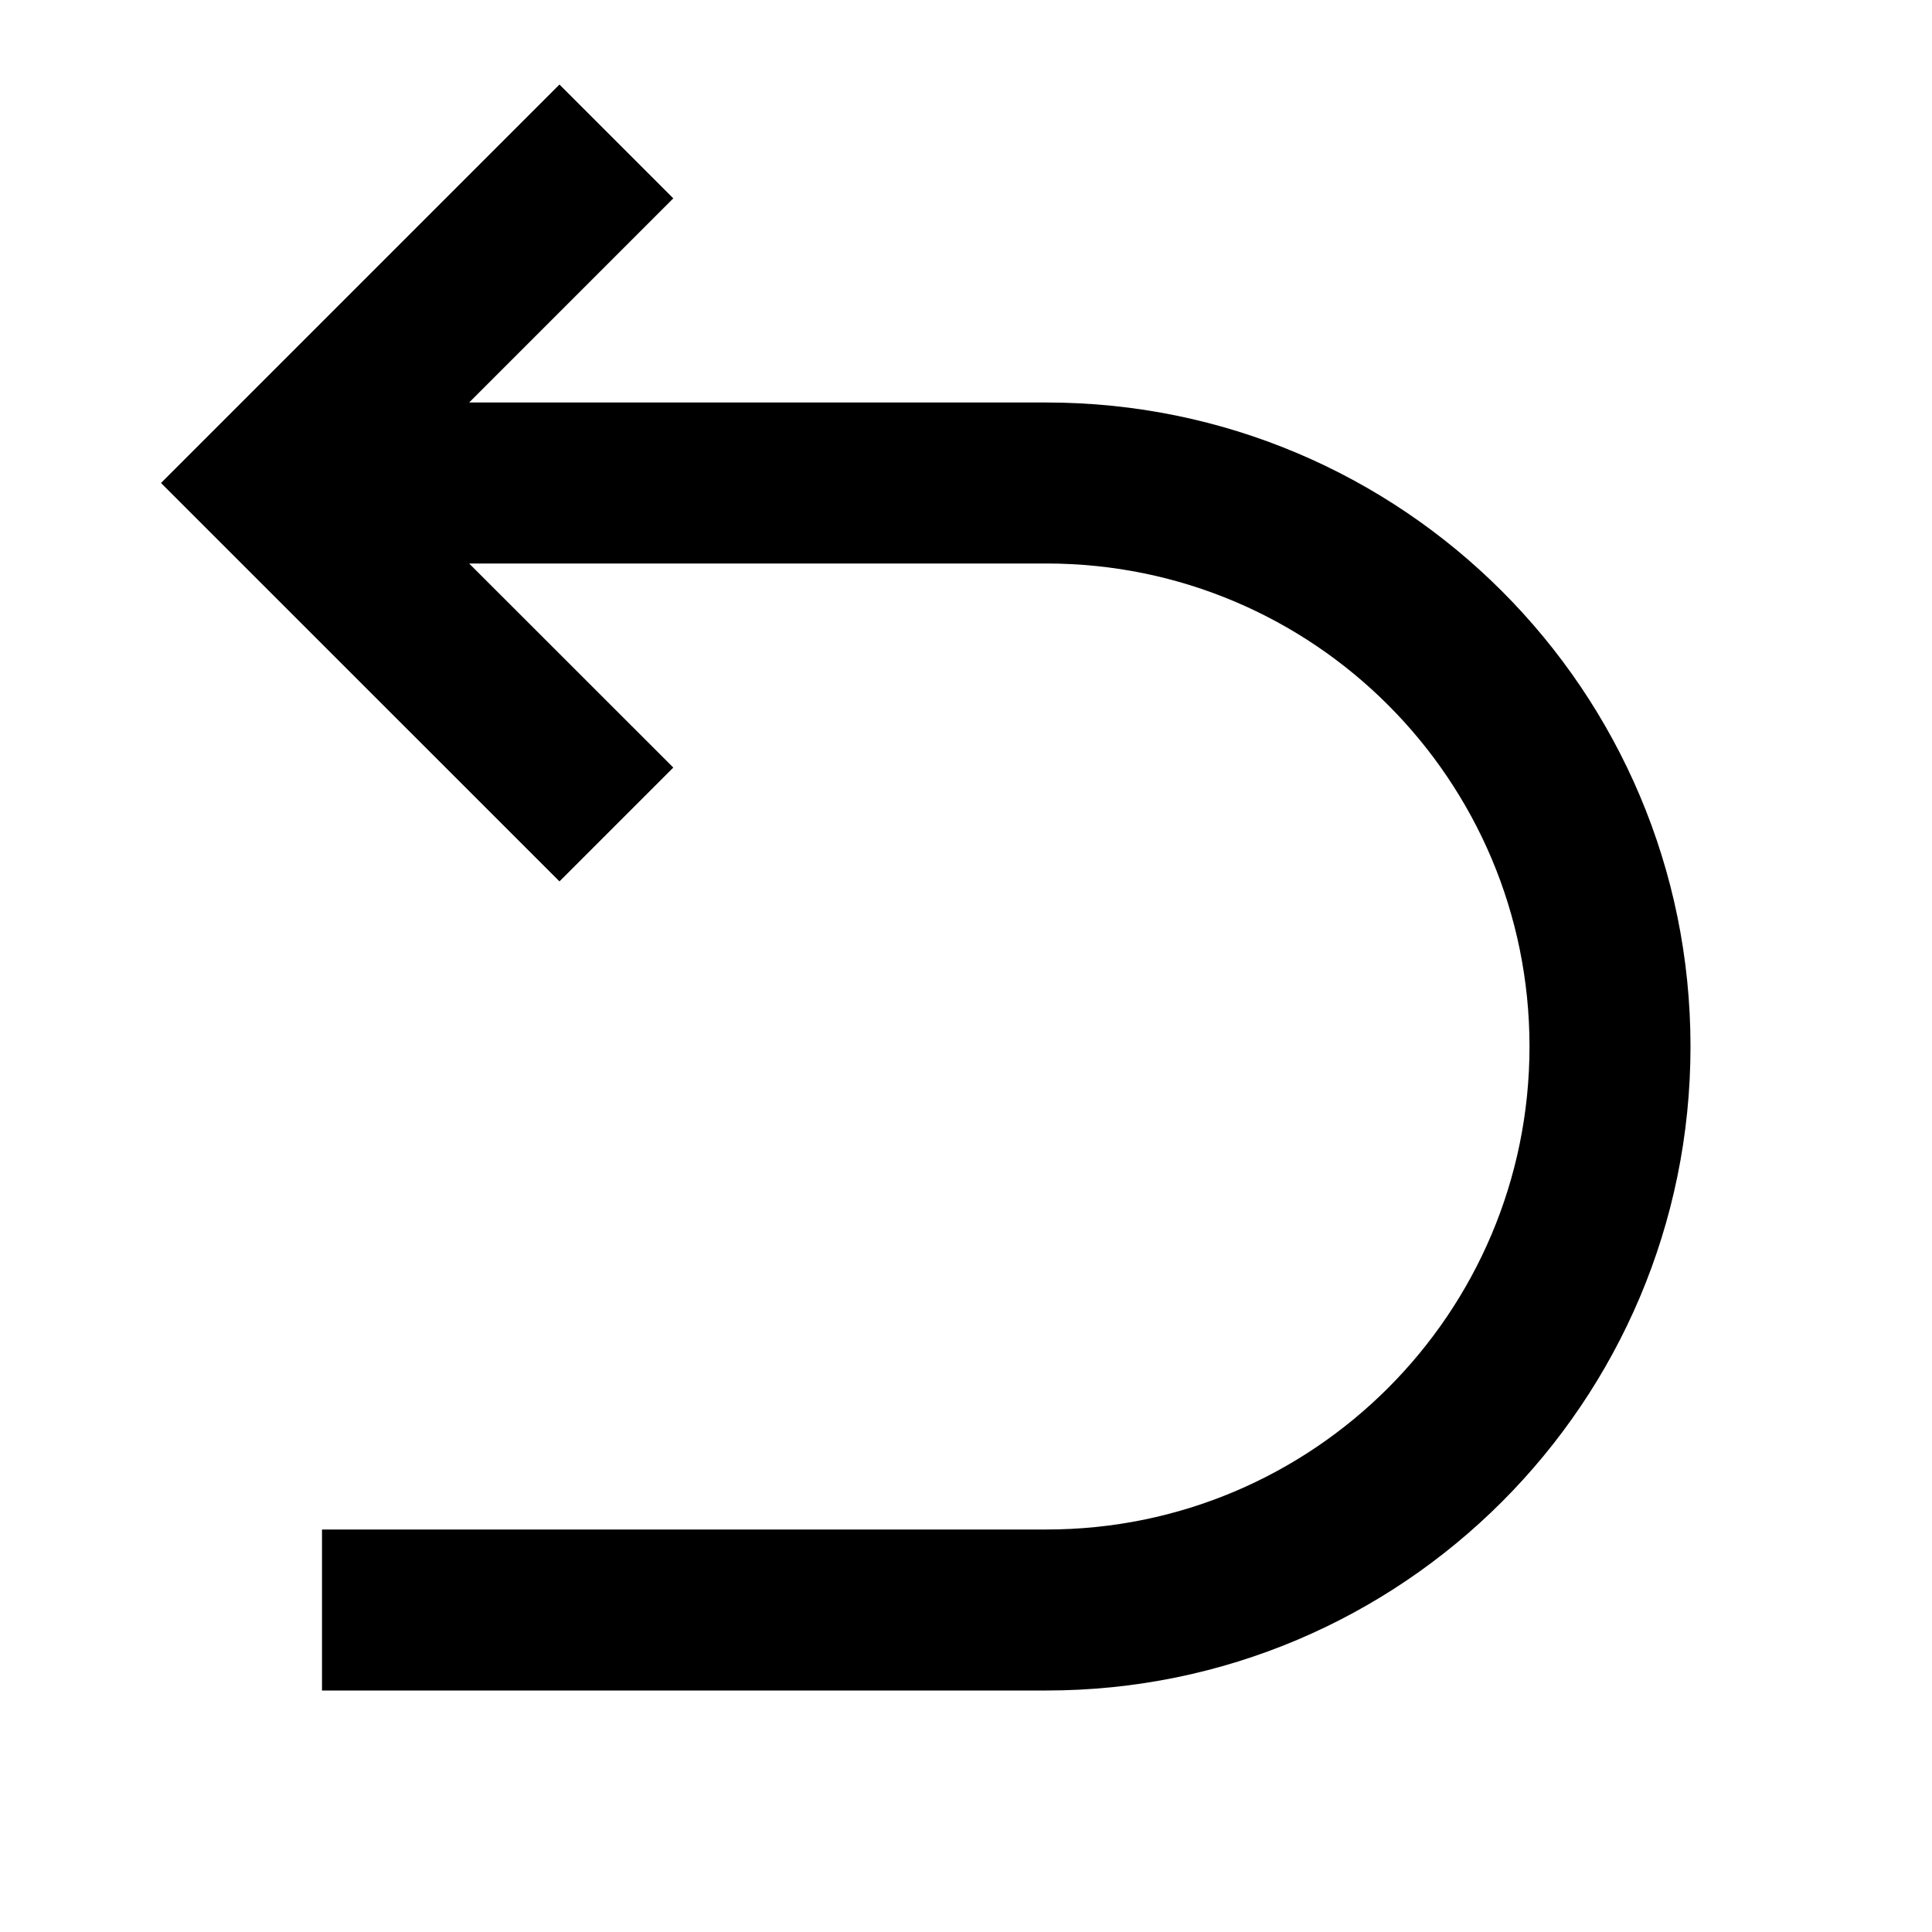
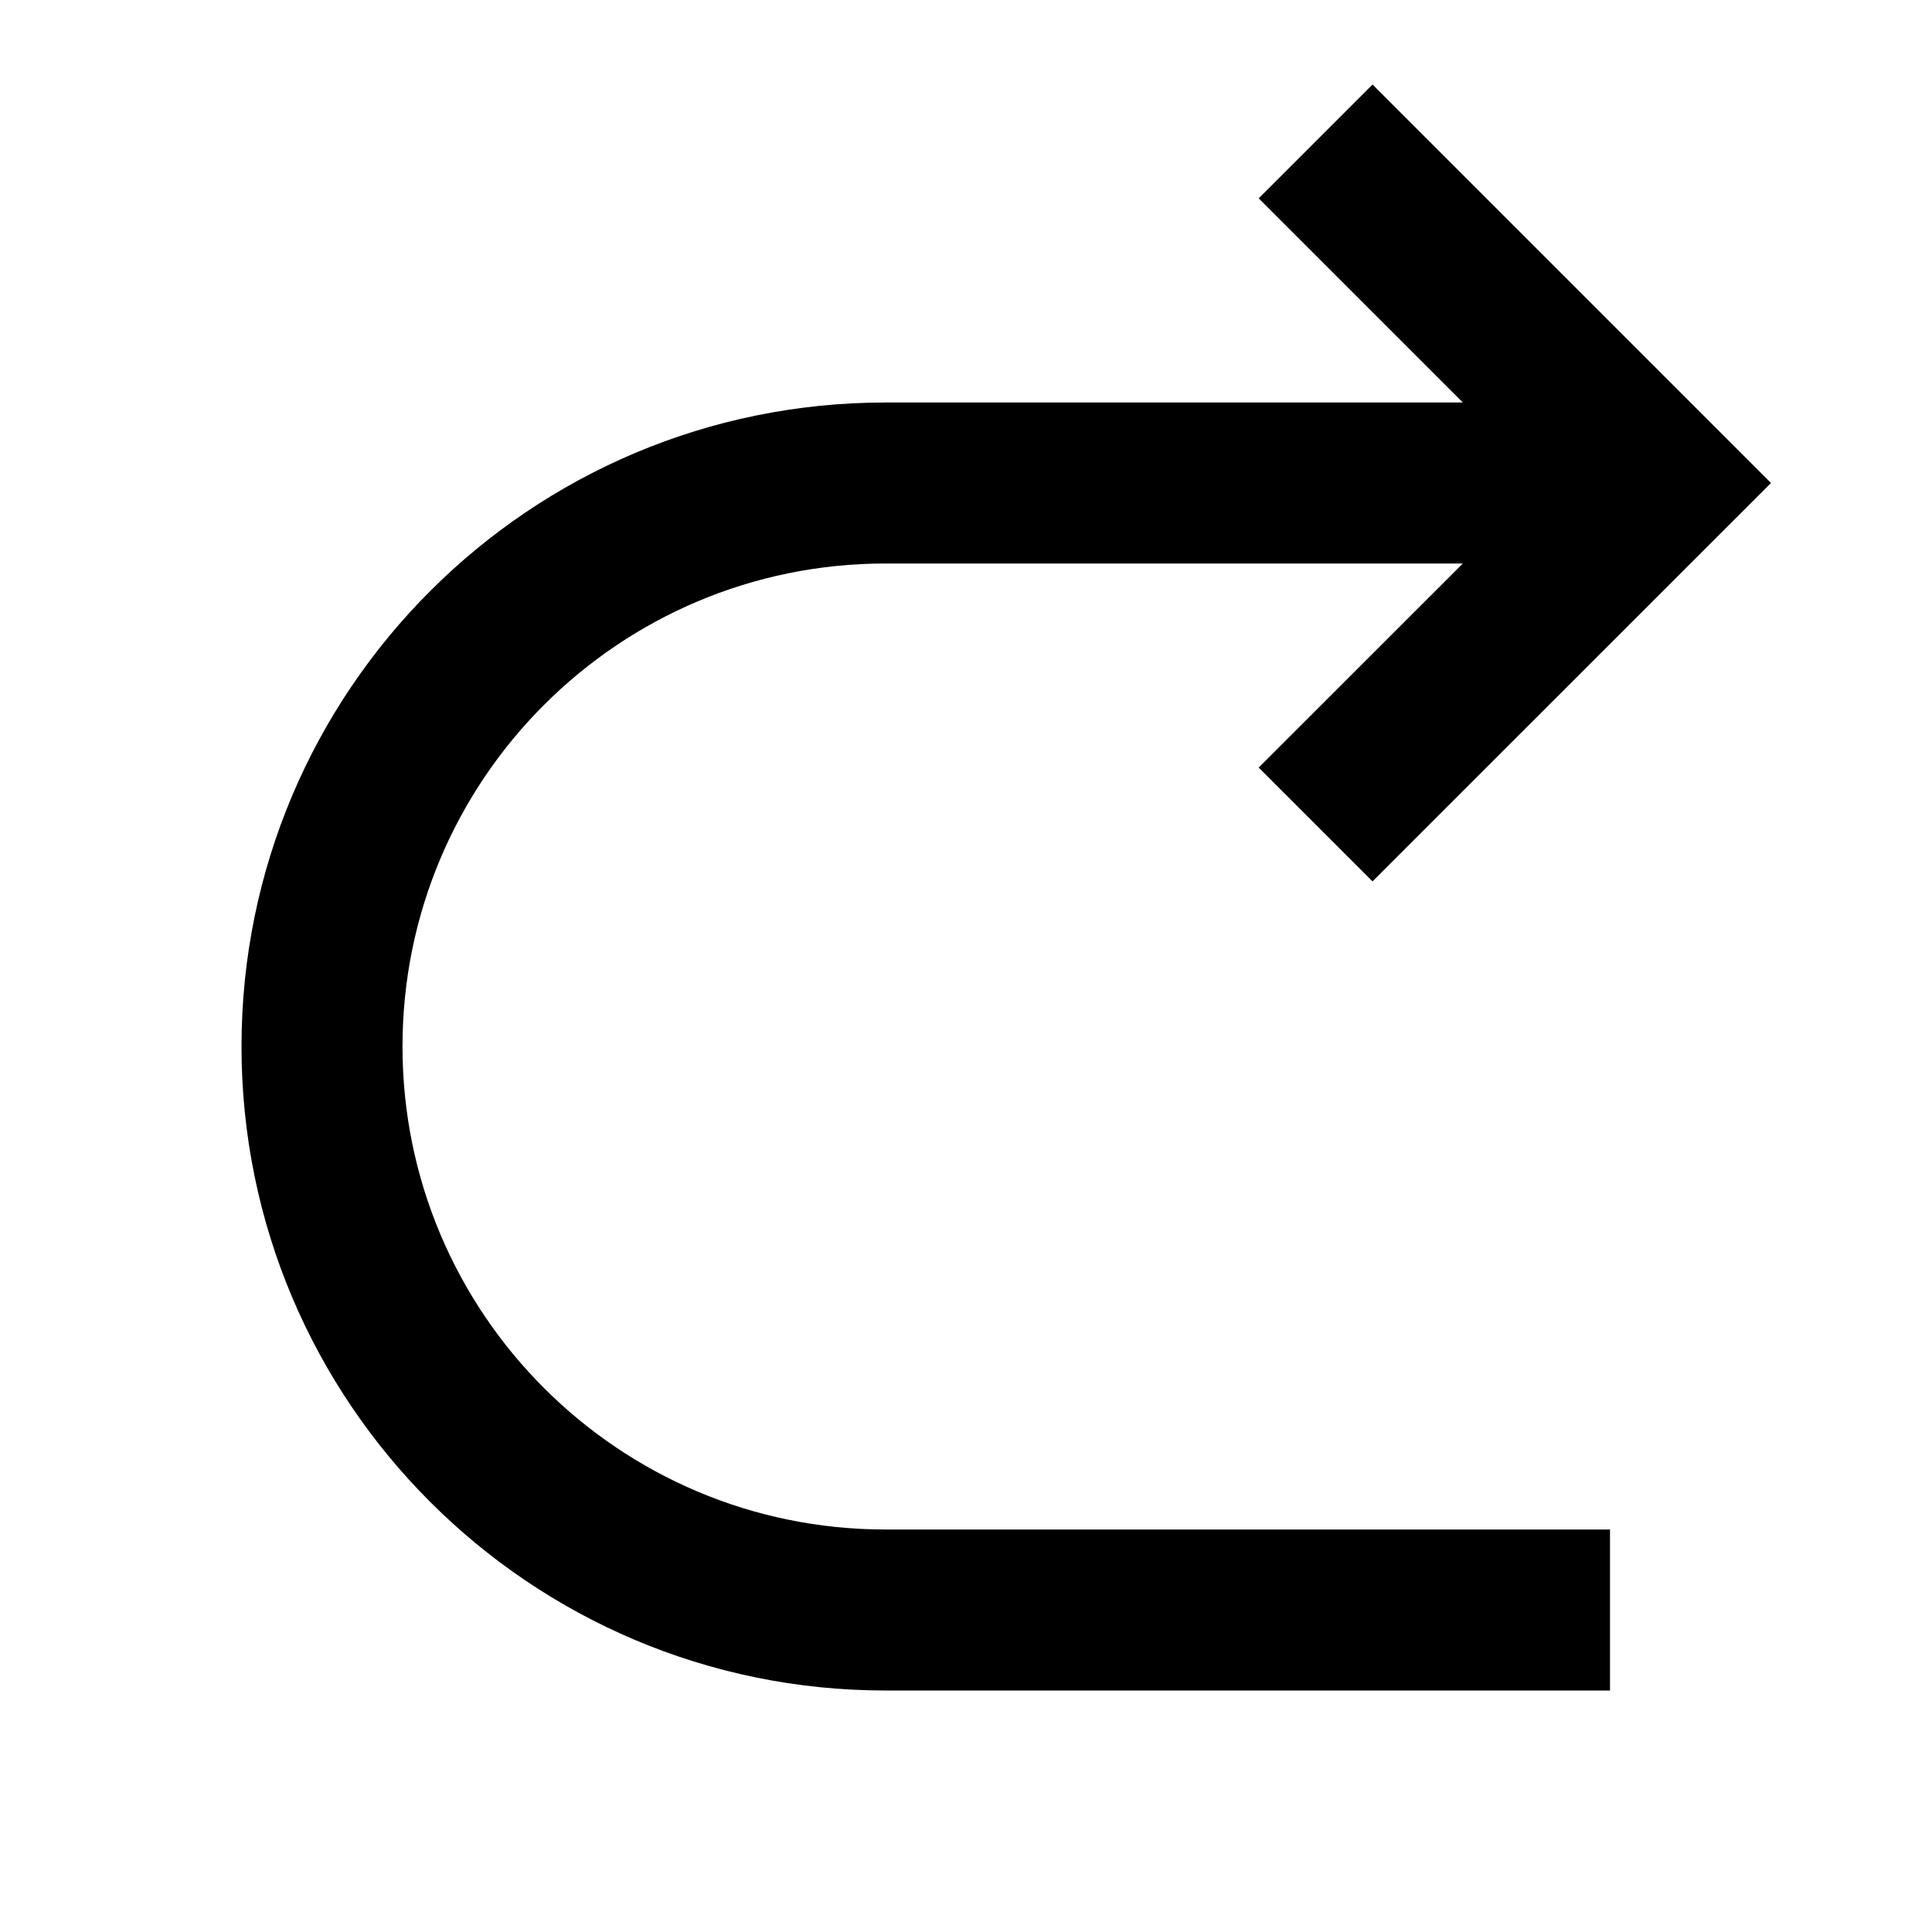
<svg xmlns="http://www.w3.org/2000/svg" viewBox="0 0 24 24" fill="currentColor">
-   <path d="M5.828 7L8.364 9.535L6.95 10.949L2 6L6.95 1.05L8.364 2.464L5.828 5H13C17.418 5 21 8.581 21 13C21 17.418 17.418 21 13 21H4V19H13C16.314 19 19 16.313 19 13C19 9.686 16.314 7 13 7H5.828Z" />
+   <path d="M18.172 7H11C7.686 7 5 9.686 5 13C5 16.313 7.686 19 11 19H20V21H11C6.582 21 3 17.418 3 13C3 8.581 6.582 5 11 5H18.172L15.636 2.464L17.05 1.05L22 6L17.05 10.949L15.636 9.535L18.172 7Z" />
</svg>
